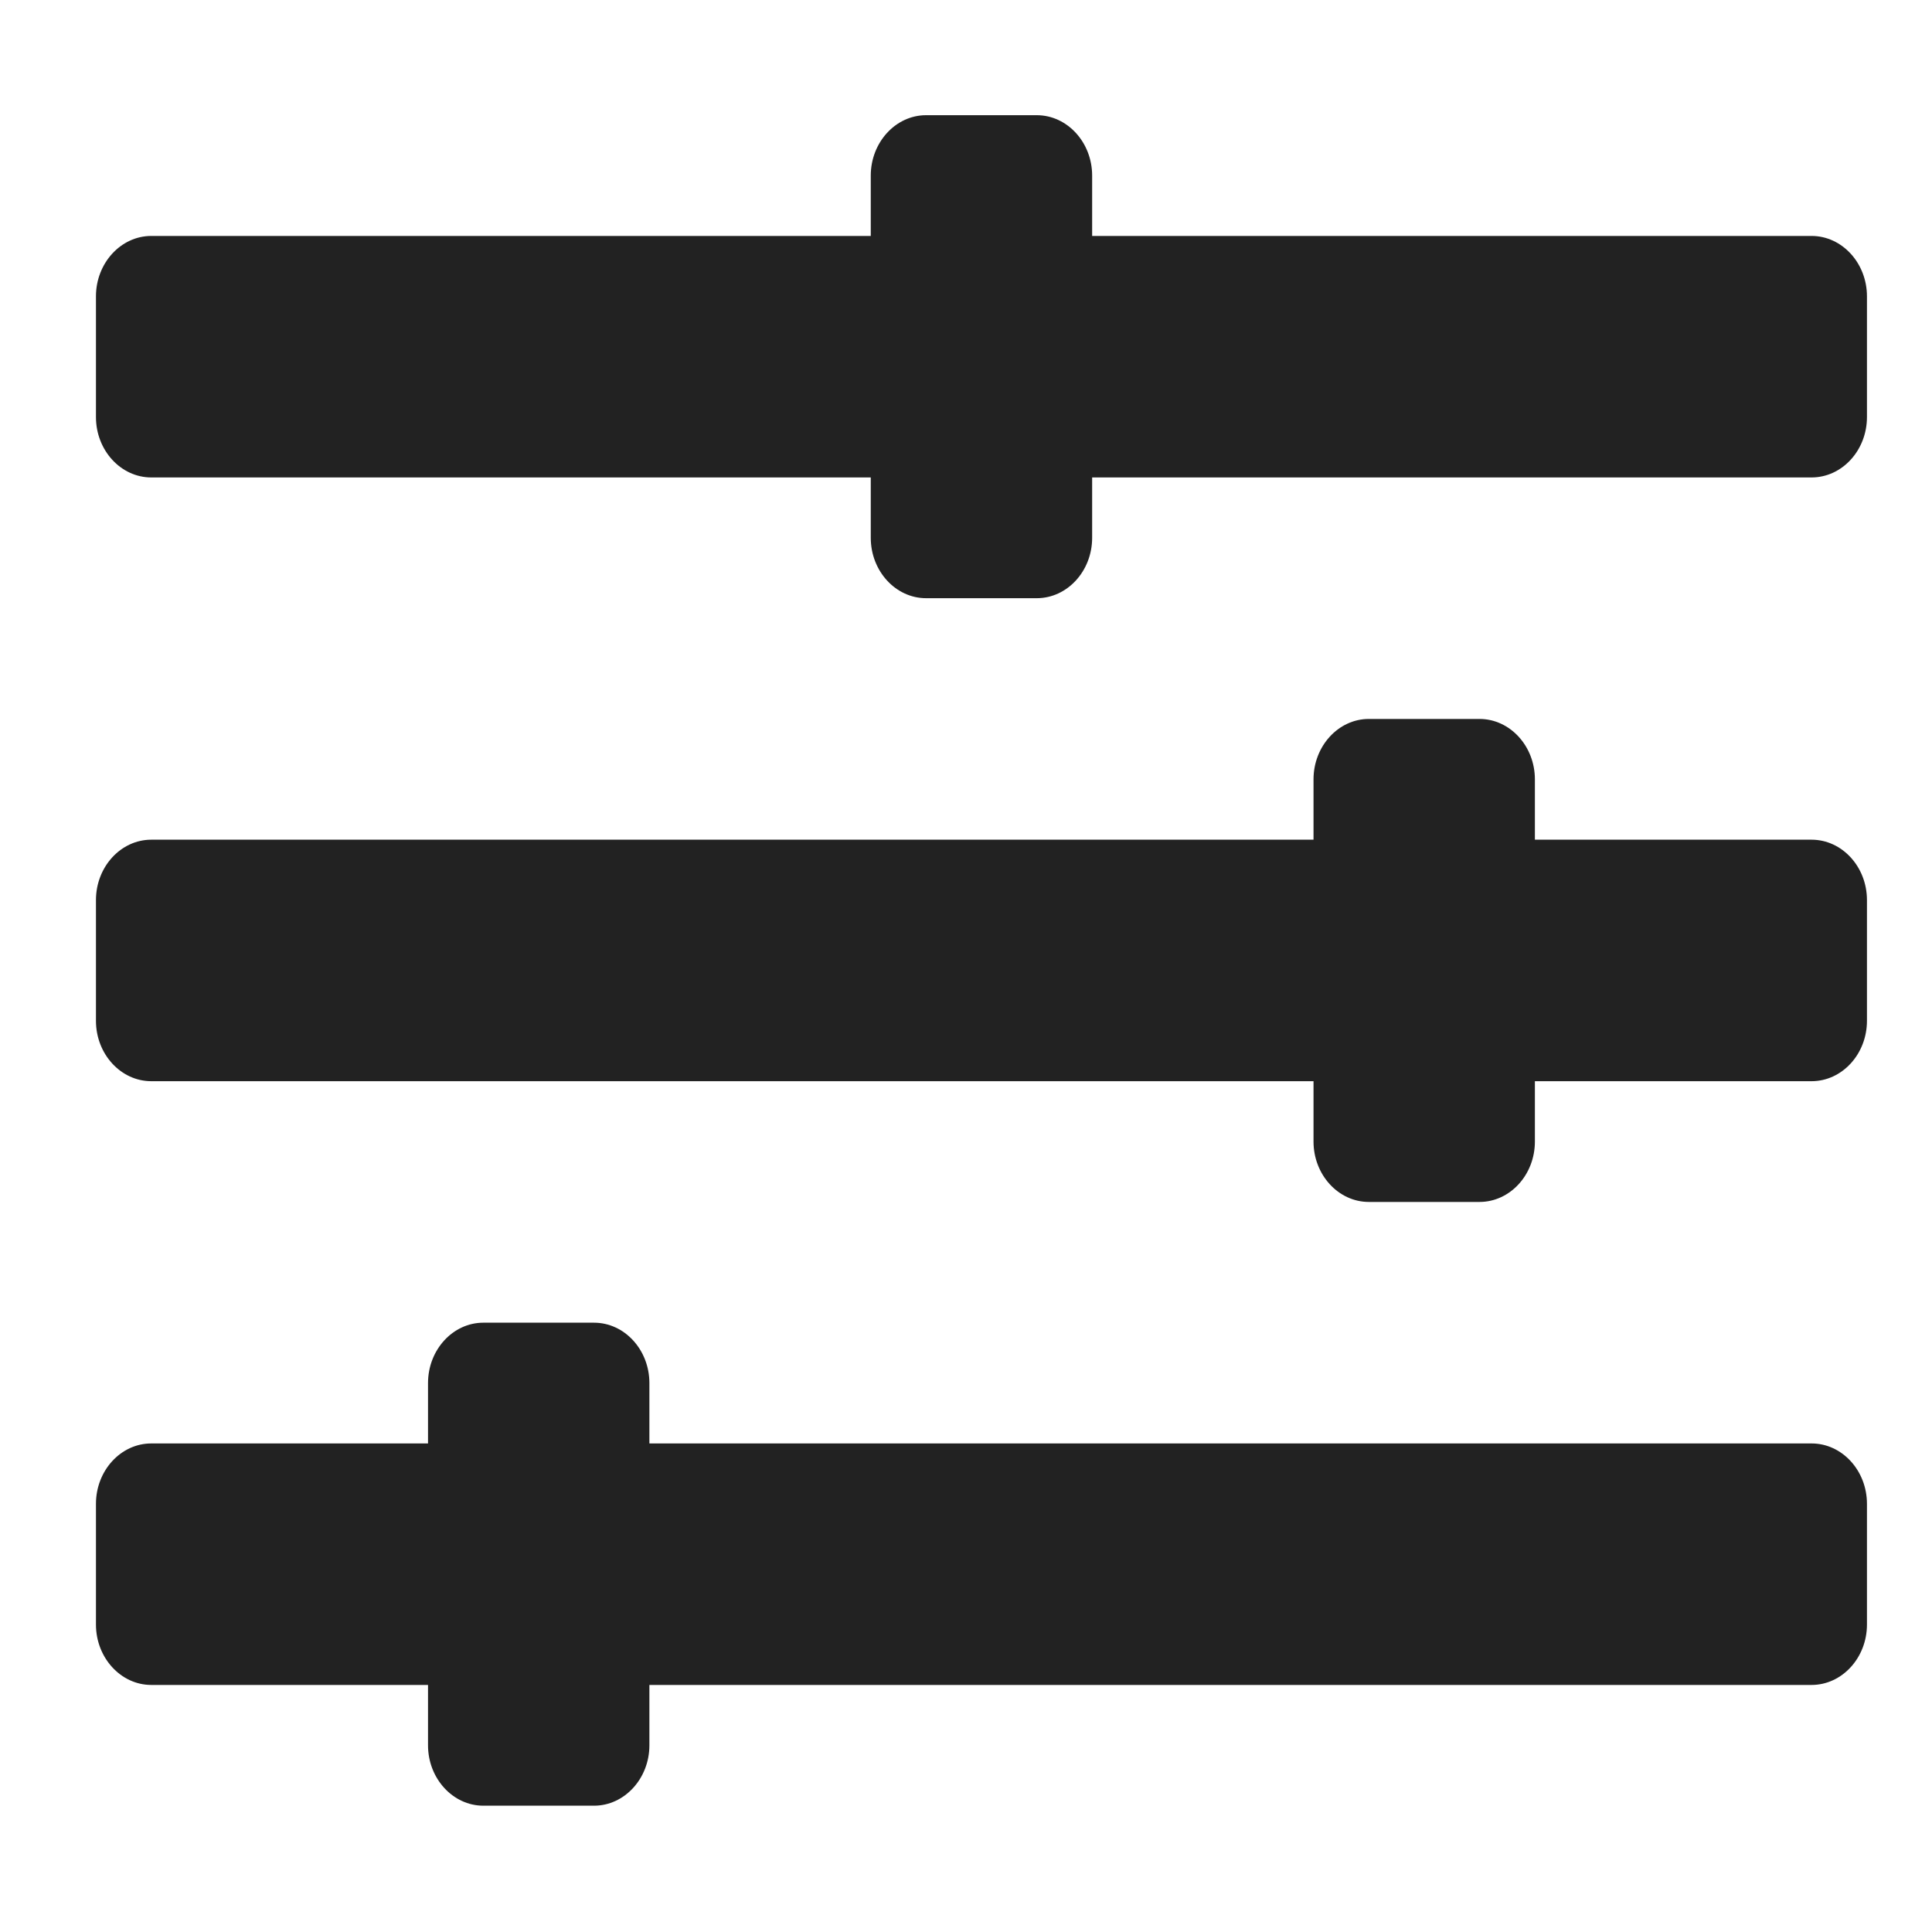
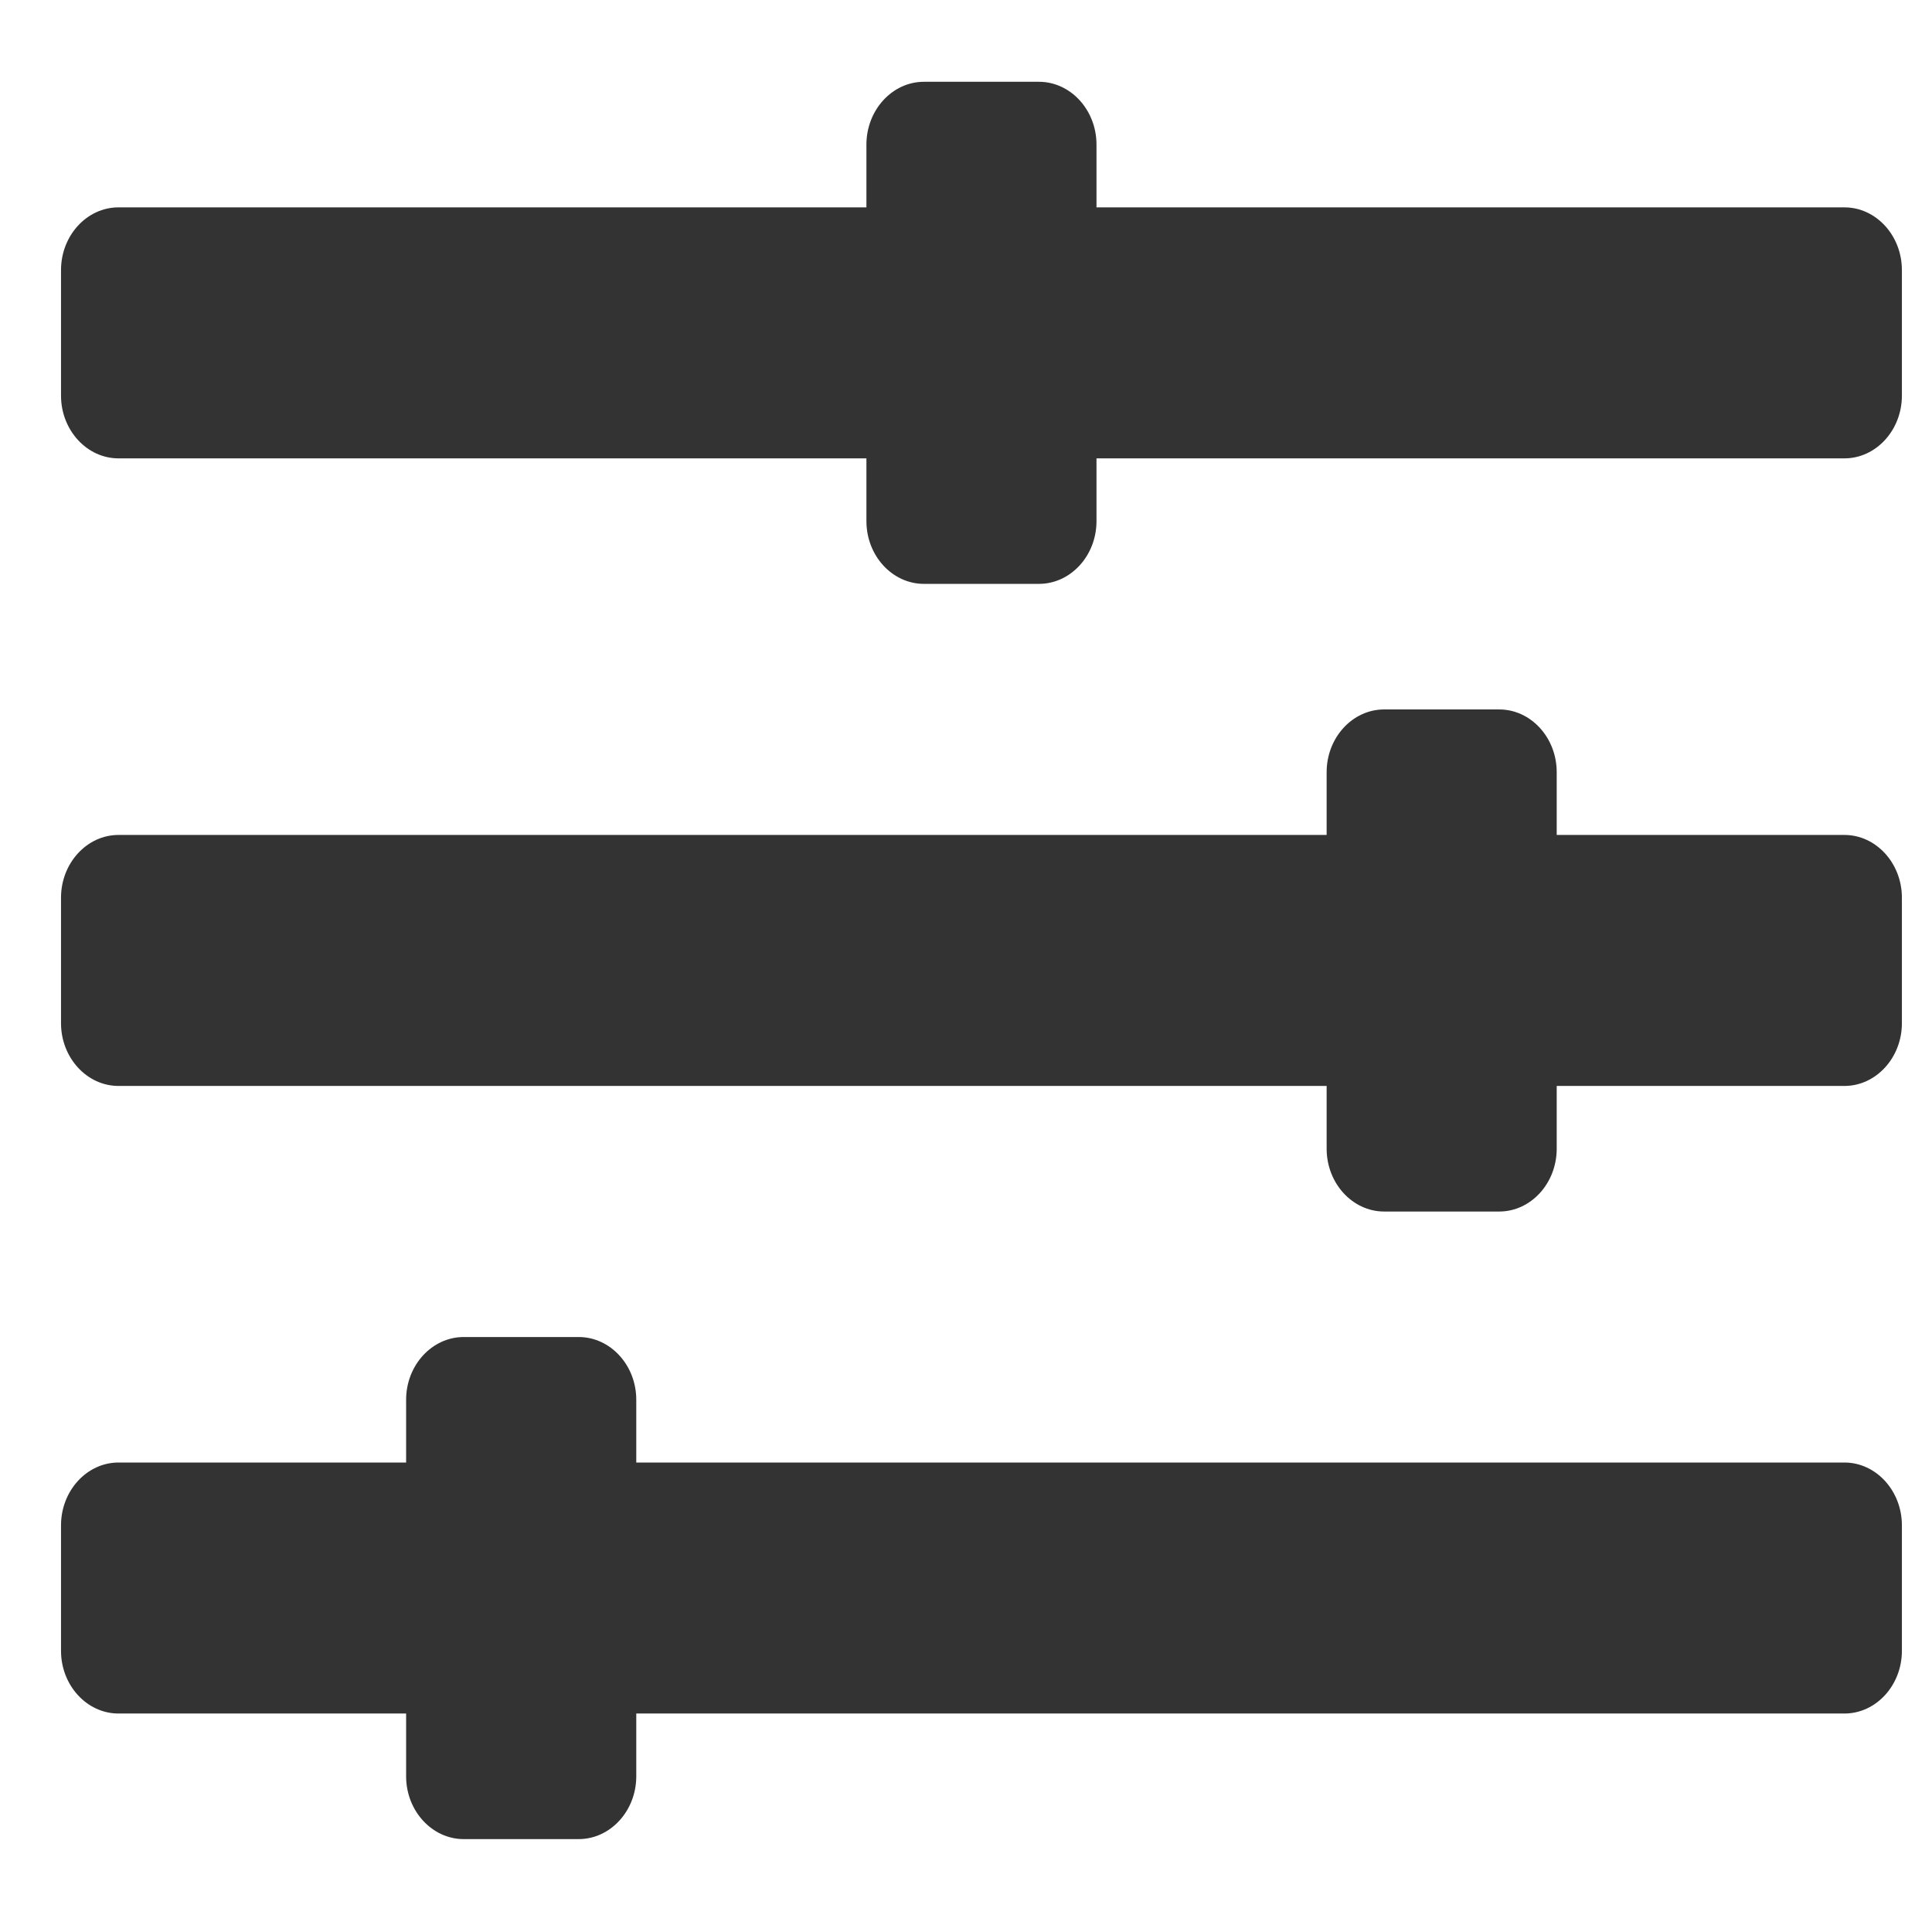
<svg xmlns="http://www.w3.org/2000/svg" width="24" height="24" viewBox="0 0 24 24" fill="none">
-   <path d="M22.504 17.931H8.067V17.181C8.067 16.768 7.758 16.431 7.379 16.431H6.004C5.626 16.431 5.317 16.768 5.317 17.181V17.931H1.879C1.501 17.931 1.192 18.268 1.192 18.681V20.181C1.192 20.593 1.501 20.931 1.879 20.931H5.317V21.681C5.317 22.093 5.626 22.431 6.004 22.431H7.379C7.758 22.431 8.067 22.093 8.067 21.681V20.931H22.504C22.883 20.931 23.192 20.593 23.192 20.181V18.681C23.192 18.268 22.883 17.931 22.504 17.931ZM22.504 10.431H19.067V9.681C19.067 9.269 18.758 8.931 18.379 8.931H17.004C16.626 8.931 16.317 9.269 16.317 9.681V10.431H1.879C1.501 10.431 1.192 10.768 1.192 11.181V12.681C1.192 13.094 1.501 13.431 1.879 13.431H16.317V14.181C16.317 14.594 16.626 14.931 17.004 14.931H18.379C18.758 14.931 19.067 14.594 19.067 14.181V13.431H22.504C22.883 13.431 23.192 13.094 23.192 12.681V11.181C23.192 10.768 22.883 10.431 22.504 10.431ZM22.504 2.931H13.567V2.181C13.567 1.769 13.258 1.431 12.879 1.431H11.504C11.126 1.431 10.817 1.769 10.817 2.181V2.931H1.879C1.501 2.931 1.192 3.269 1.192 3.681V5.181C1.192 5.594 1.501 5.931 1.879 5.931H10.817V6.681C10.817 7.094 11.126 7.431 11.504 7.431H12.879C13.258 7.431 13.567 7.094 13.567 6.681V5.931H22.504C22.883 5.931 23.192 5.594 23.192 5.181V3.681C23.192 3.269 22.883 2.931 22.504 2.931Z" fill="#222222" />
+   <path d="M22.912 18.168H7.904V17.388C7.904 16.959 7.582 16.609 7.189 16.609H5.76C5.367 16.609 5.045 16.959 5.045 17.388V18.168H1.472C1.079 18.168 0.758 18.519 0.758 18.948V20.507C0.758 20.936 1.079 21.286 1.472 21.286H5.045V22.066C5.045 22.495 5.367 22.846 5.76 22.846H7.189C7.582 22.846 7.904 22.495 7.904 22.066V21.286H22.912C23.305 21.286 23.626 20.936 23.626 20.507V18.948C23.626 18.519 23.305 18.168 22.912 18.168ZM22.912 10.372H19.338V9.592C19.338 9.163 19.017 8.813 18.624 8.813H17.194C16.801 8.813 16.48 9.163 16.48 9.592V10.372H1.472C1.079 10.372 0.758 10.723 0.758 11.151V12.711C0.758 13.139 1.079 13.49 1.472 13.49H16.48V14.27C16.48 14.699 16.801 15.05 17.194 15.05H18.624C19.017 15.05 19.338 14.699 19.338 14.27V13.49H22.912C23.305 13.49 23.626 13.139 23.626 12.711V11.151C23.626 10.723 23.305 10.372 22.912 10.372ZM22.912 2.576H13.621V1.796C13.621 1.367 13.3 1.016 12.906 1.016H11.477C11.084 1.016 10.763 1.367 10.763 1.796V2.576H1.472C1.079 2.576 0.758 2.926 0.758 3.355V4.915C0.758 5.343 1.079 5.694 1.472 5.694H10.763V6.474C10.763 6.903 11.084 7.253 11.477 7.253H12.906C13.3 7.253 13.621 6.903 13.621 6.474V5.694H22.912C23.305 5.694 23.626 5.343 23.626 4.915V3.355C23.626 2.926 23.305 2.576 22.912 2.576Z" fill="#333333" />
</svg>
